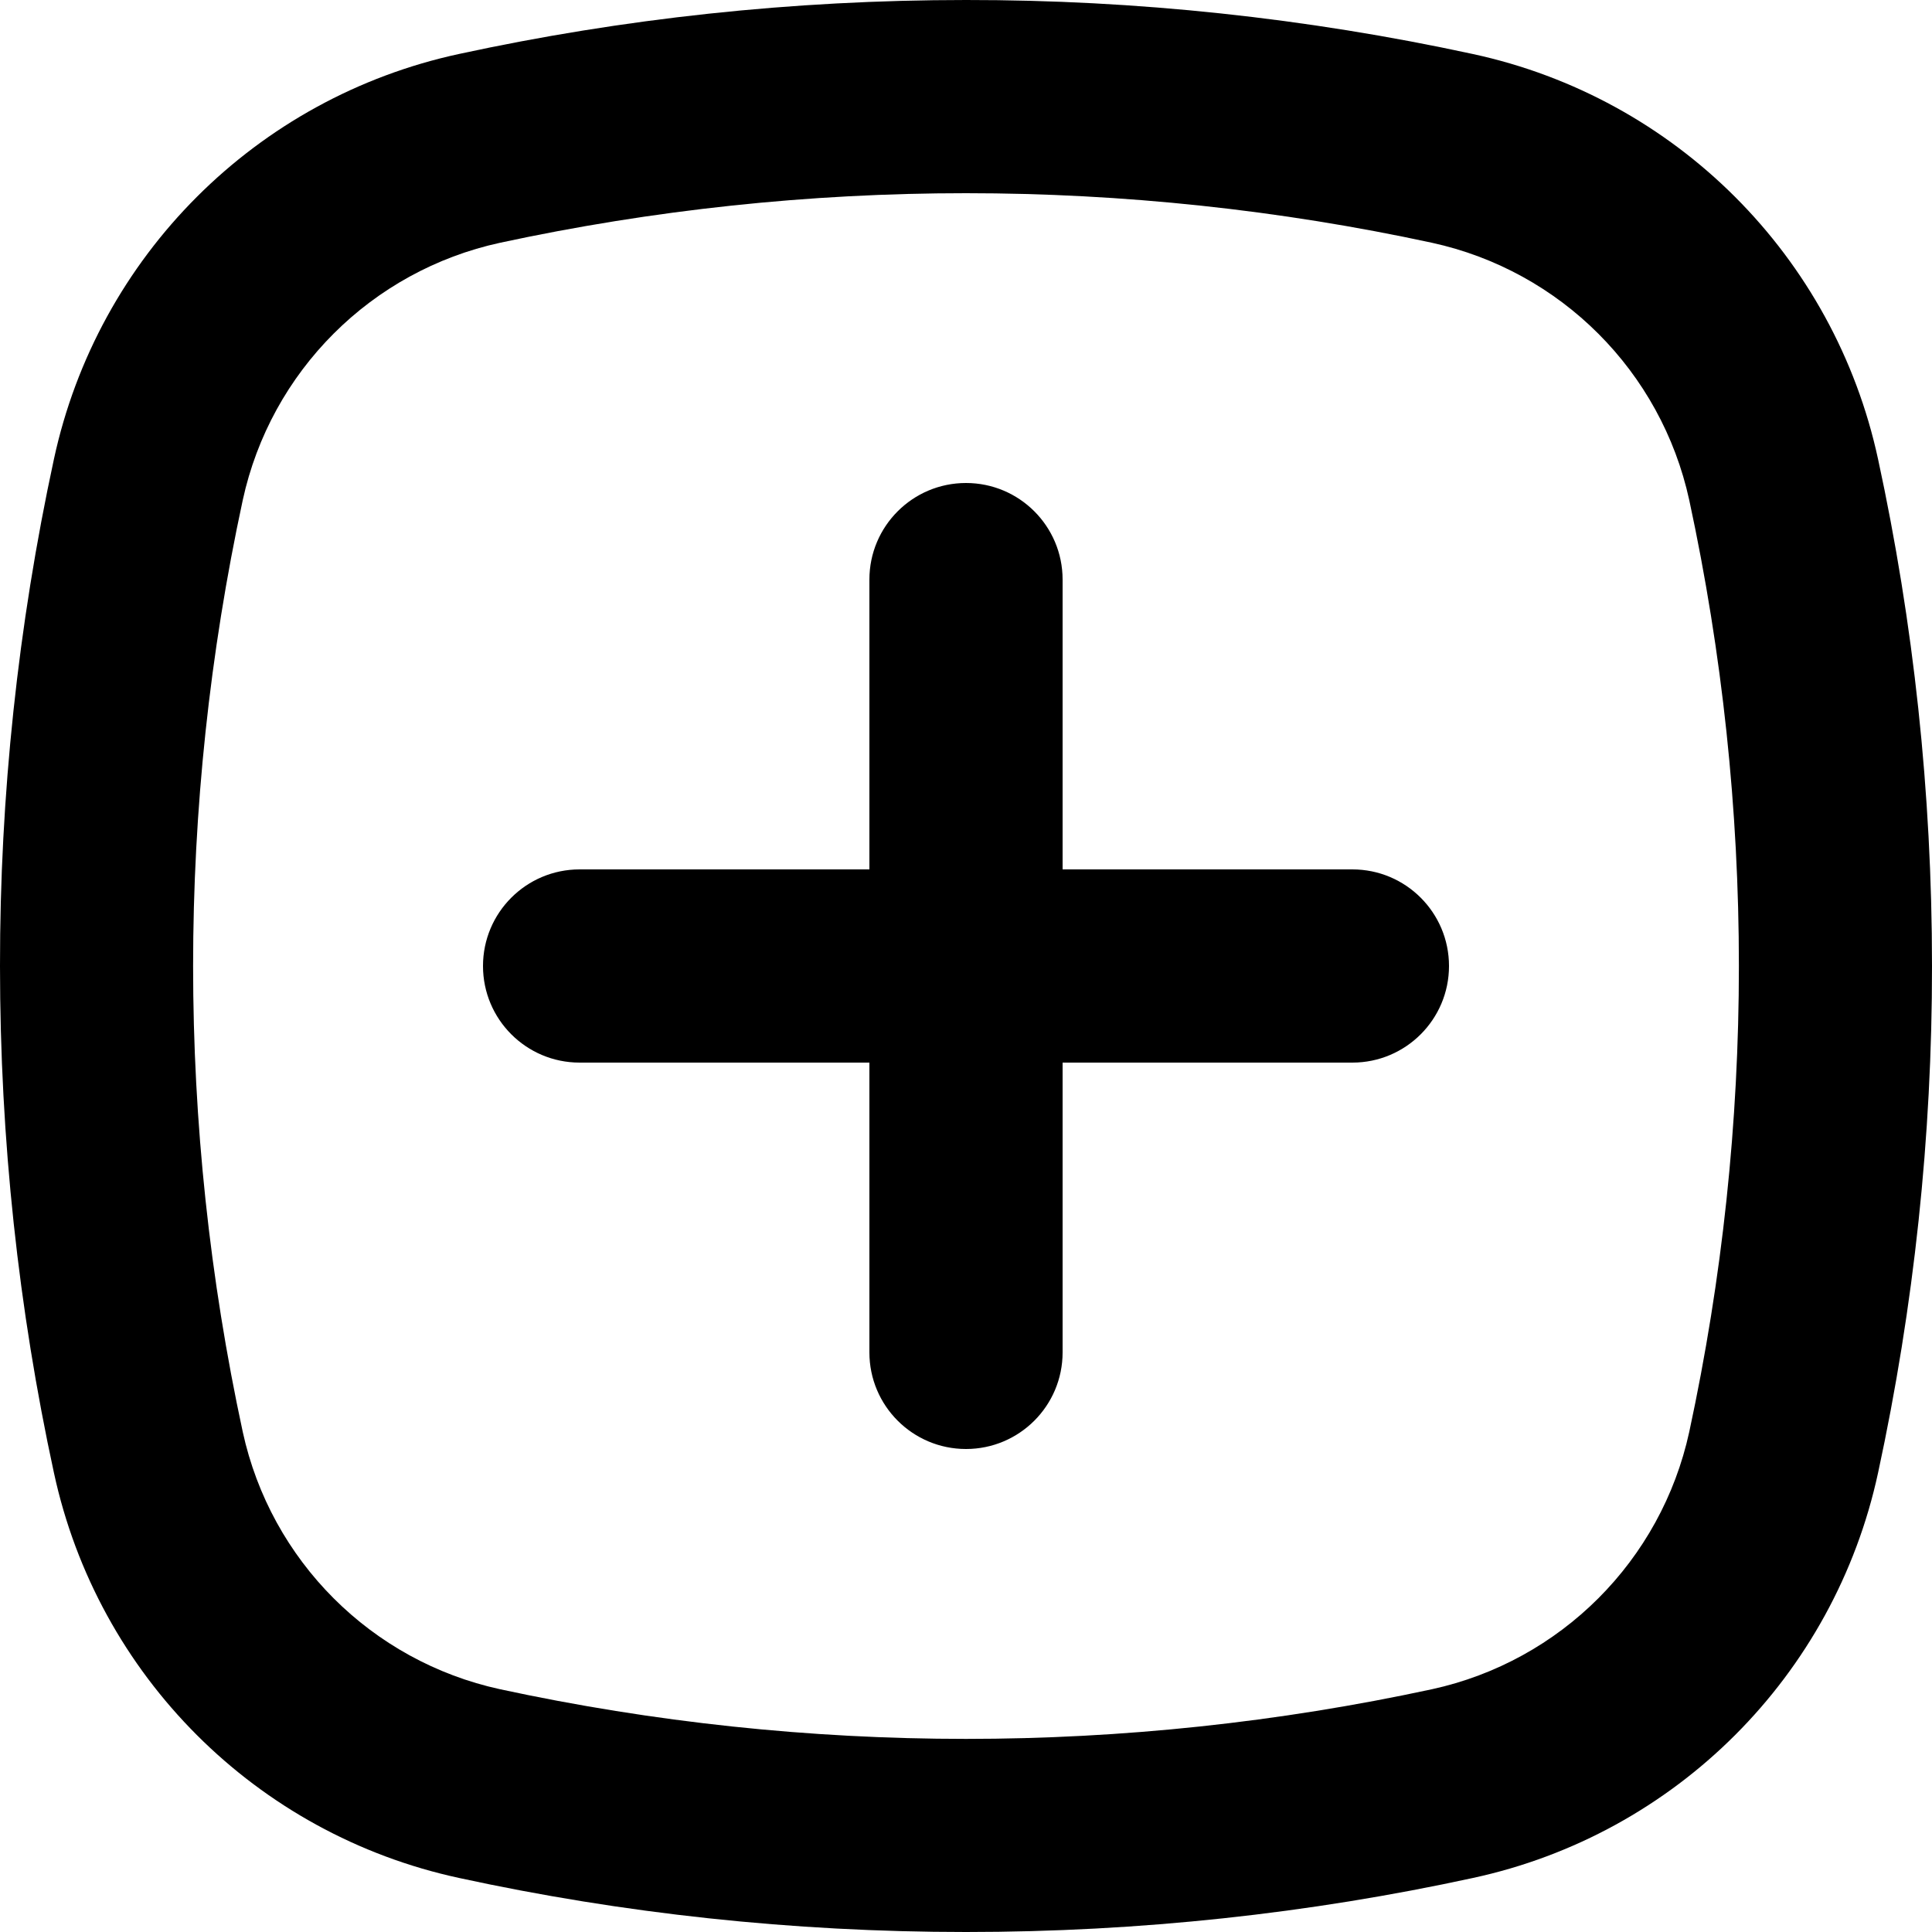
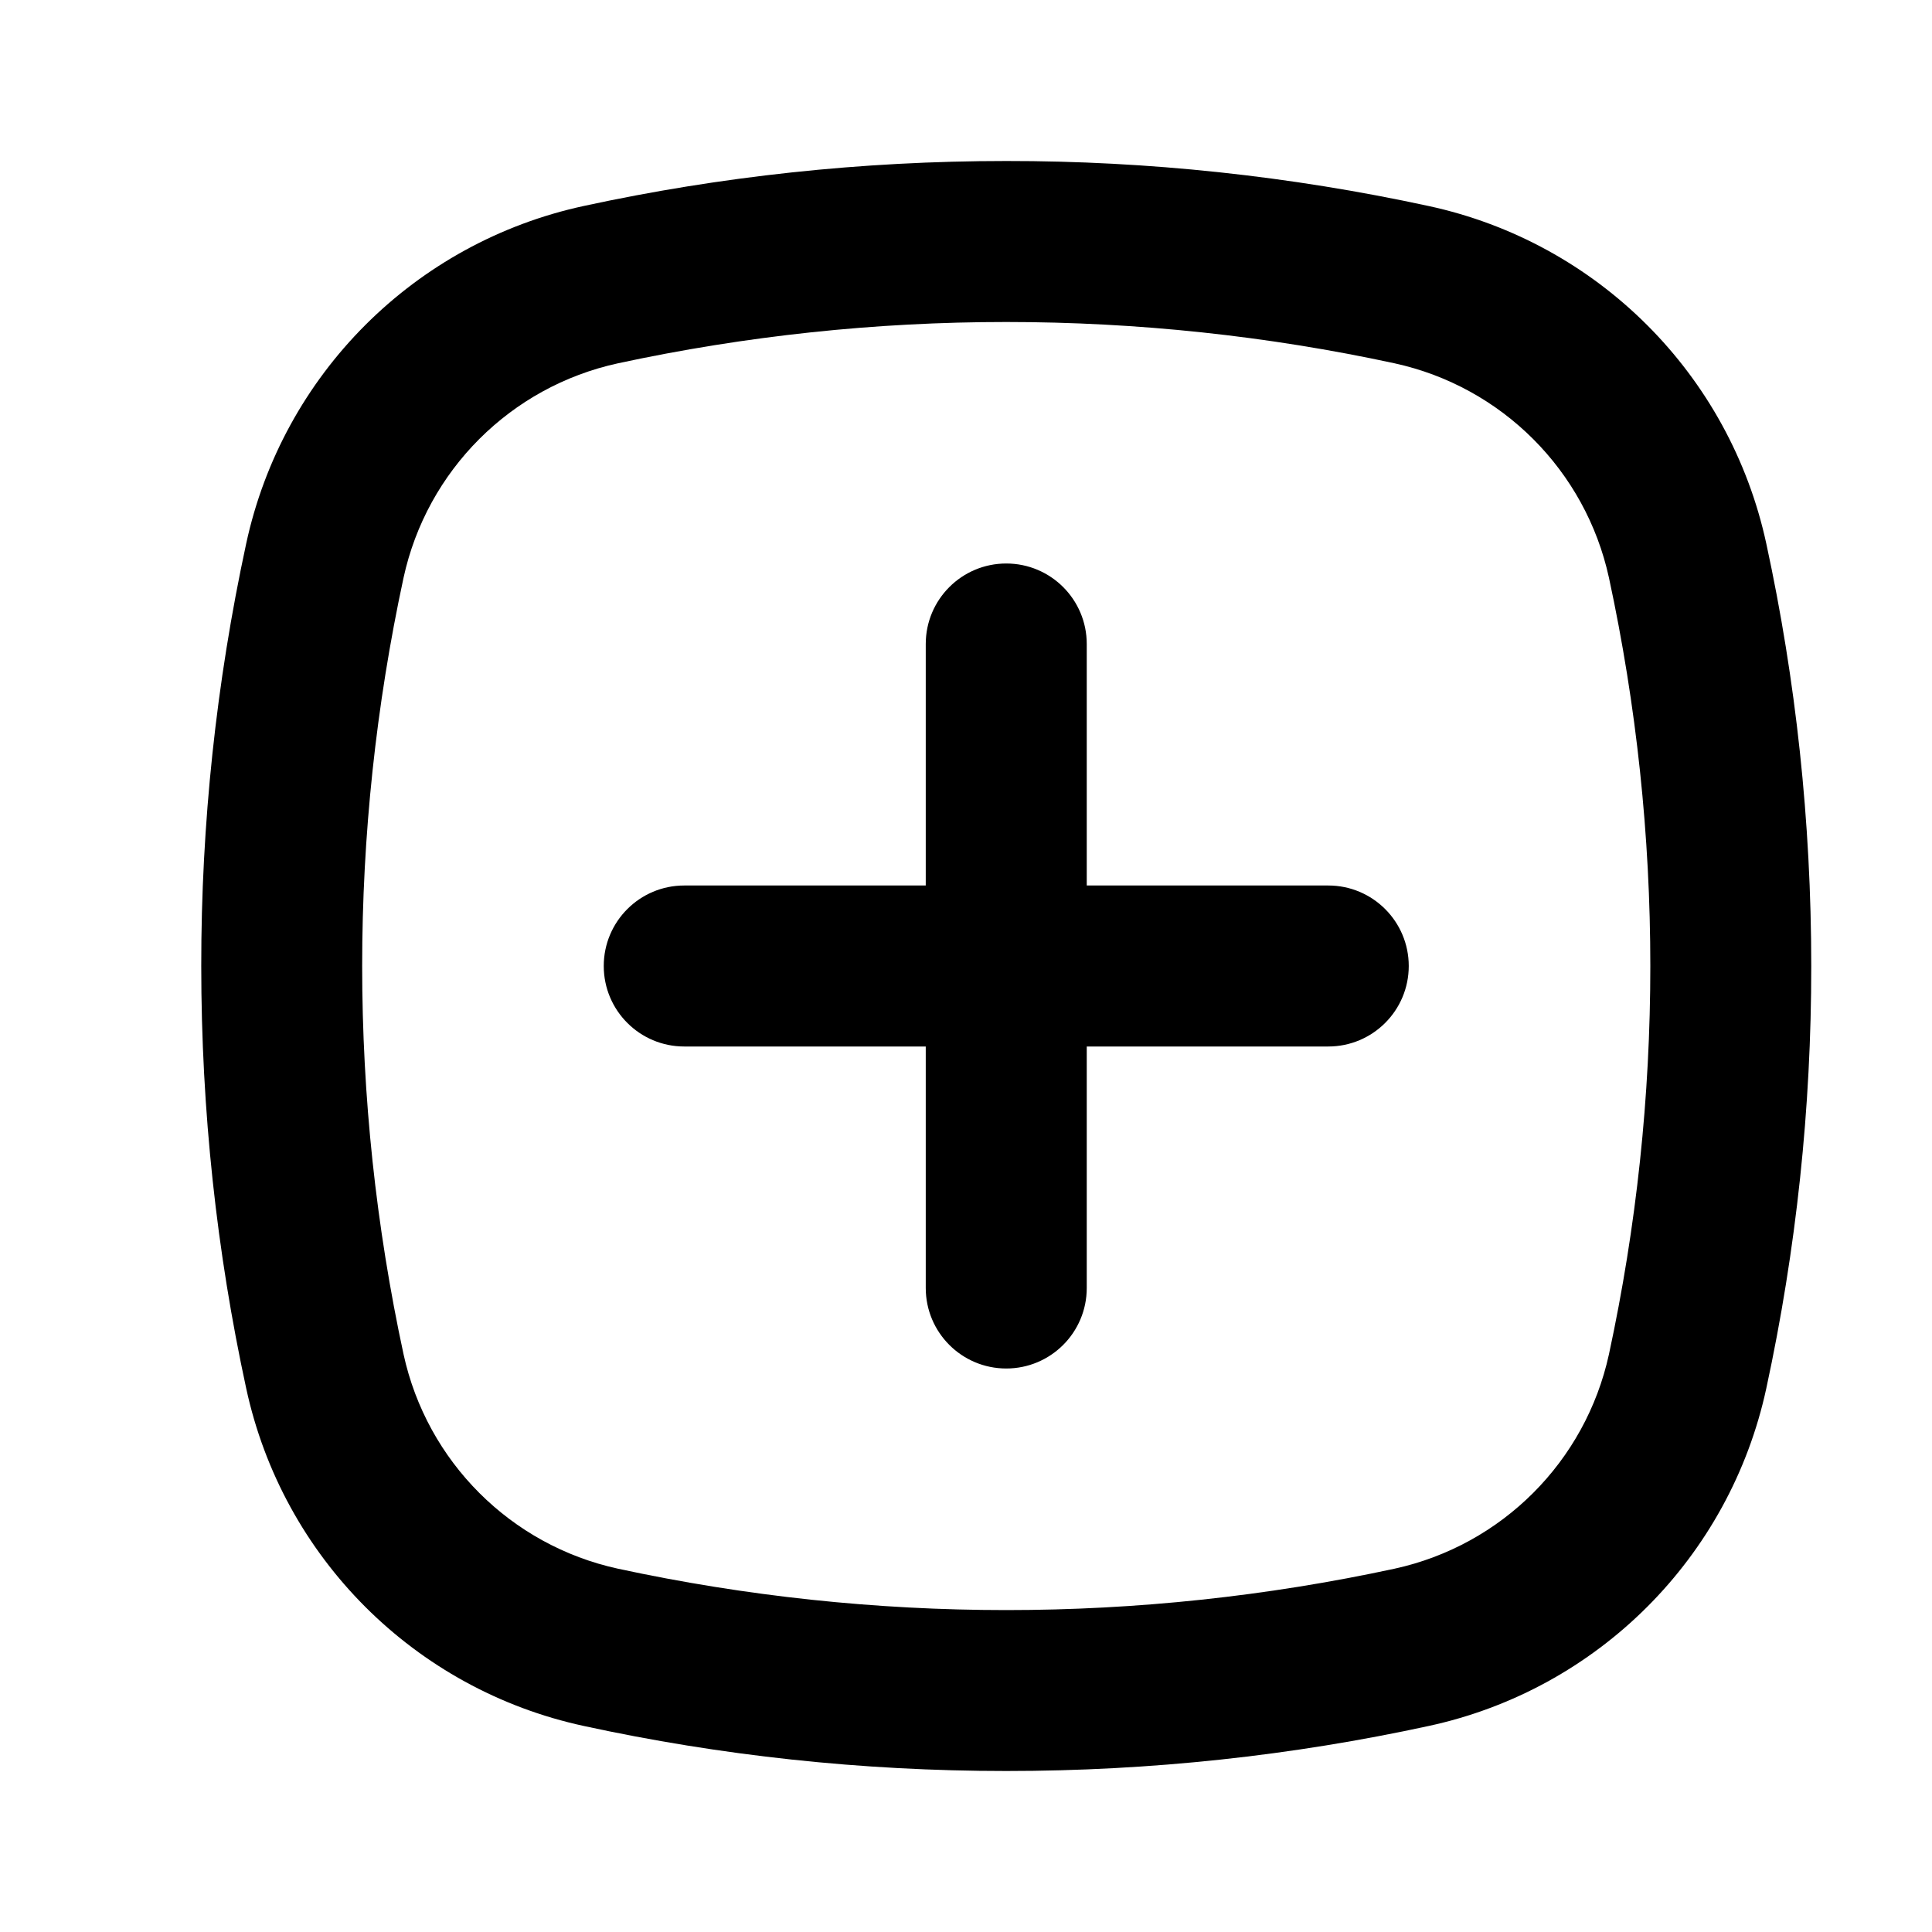
- <svg xmlns="http://www.w3.org/2000/svg" viewBox="0 0 20 20">
-   <path d="M14 11h-3v3a1 1 0 11-2 0v-3H6a1 1 0 110-2h3V6a1 1 0 112 0v3h3a1 1 0 110 2zM10 0C8.2 0 6.445.192 4.755.558A5.472 5.472 0 00.558 4.754 24.762 24.762 0 000 10c0 1.8.192 3.555.558 5.245a5.472 5.472 0 004.196 4.196C6.445 19.808 8.2 20 10 20c1.8 0 3.555-.192 5.246-.559a5.473 5.473 0 004.196-4.196A24.76 24.76 0 0020 10c0-1.8-.192-3.555-.558-5.245A5.473 5.473 0 0015.246.559 24.711 24.711 0 0010 0zm0 2c1.627 0 3.249.173 4.823.513a3.487 3.487 0 012.664 2.664 22.886 22.886 0 010 9.646 3.487 3.487 0 01-2.664 2.664 22.886 22.886 0 01-9.646 0 3.486 3.486 0 01-2.664-2.664 22.886 22.886 0 010-9.646 3.484 3.484 0 012.664-2.664A22.886 22.886 0 0110 2z" fill="currentColor" />
+ <svg xmlns="http://www.w3.org/2000/svg" viewBox="0 0 24 24">
+   <path d="M16.5 13h-3v3a1 1 0 11-2 0v-3h-3a1 1 0 110-2h3V8a1 1 0 112 0v3h3a1 1 0 110 2zm-4-11c-1.8 0-3.555.192-5.245.558a5.472 5.472 0 00-4.197 4.196A24.762 24.762 0 002.5 12c0 1.8.192 3.555.558 5.245a5.472 5.472 0 004.196 4.196C8.945 21.808 10.7 22 12.5 22c1.8 0 3.555-.192 5.246-.559a5.473 5.473 0 004.196-4.196A24.76 24.76 0 0022.5 12c0-1.8-.192-3.555-.558-5.245a5.473 5.473 0 00-4.196-4.196A24.711 24.711 0 0012.5 2zm0 2c1.627 0 3.249.173 4.823.513a3.487 3.487 0 012.664 2.664 22.886 22.886 0 010 9.646 3.487 3.487 0 01-2.664 2.664 22.886 22.886 0 01-9.646 0 3.486 3.486 0 01-2.664-2.664 22.886 22.886 0 010-9.646 3.484 3.484 0 012.664-2.664A22.886 22.886 0 0112.5 4z" fill="currentColor" />
</svg>
